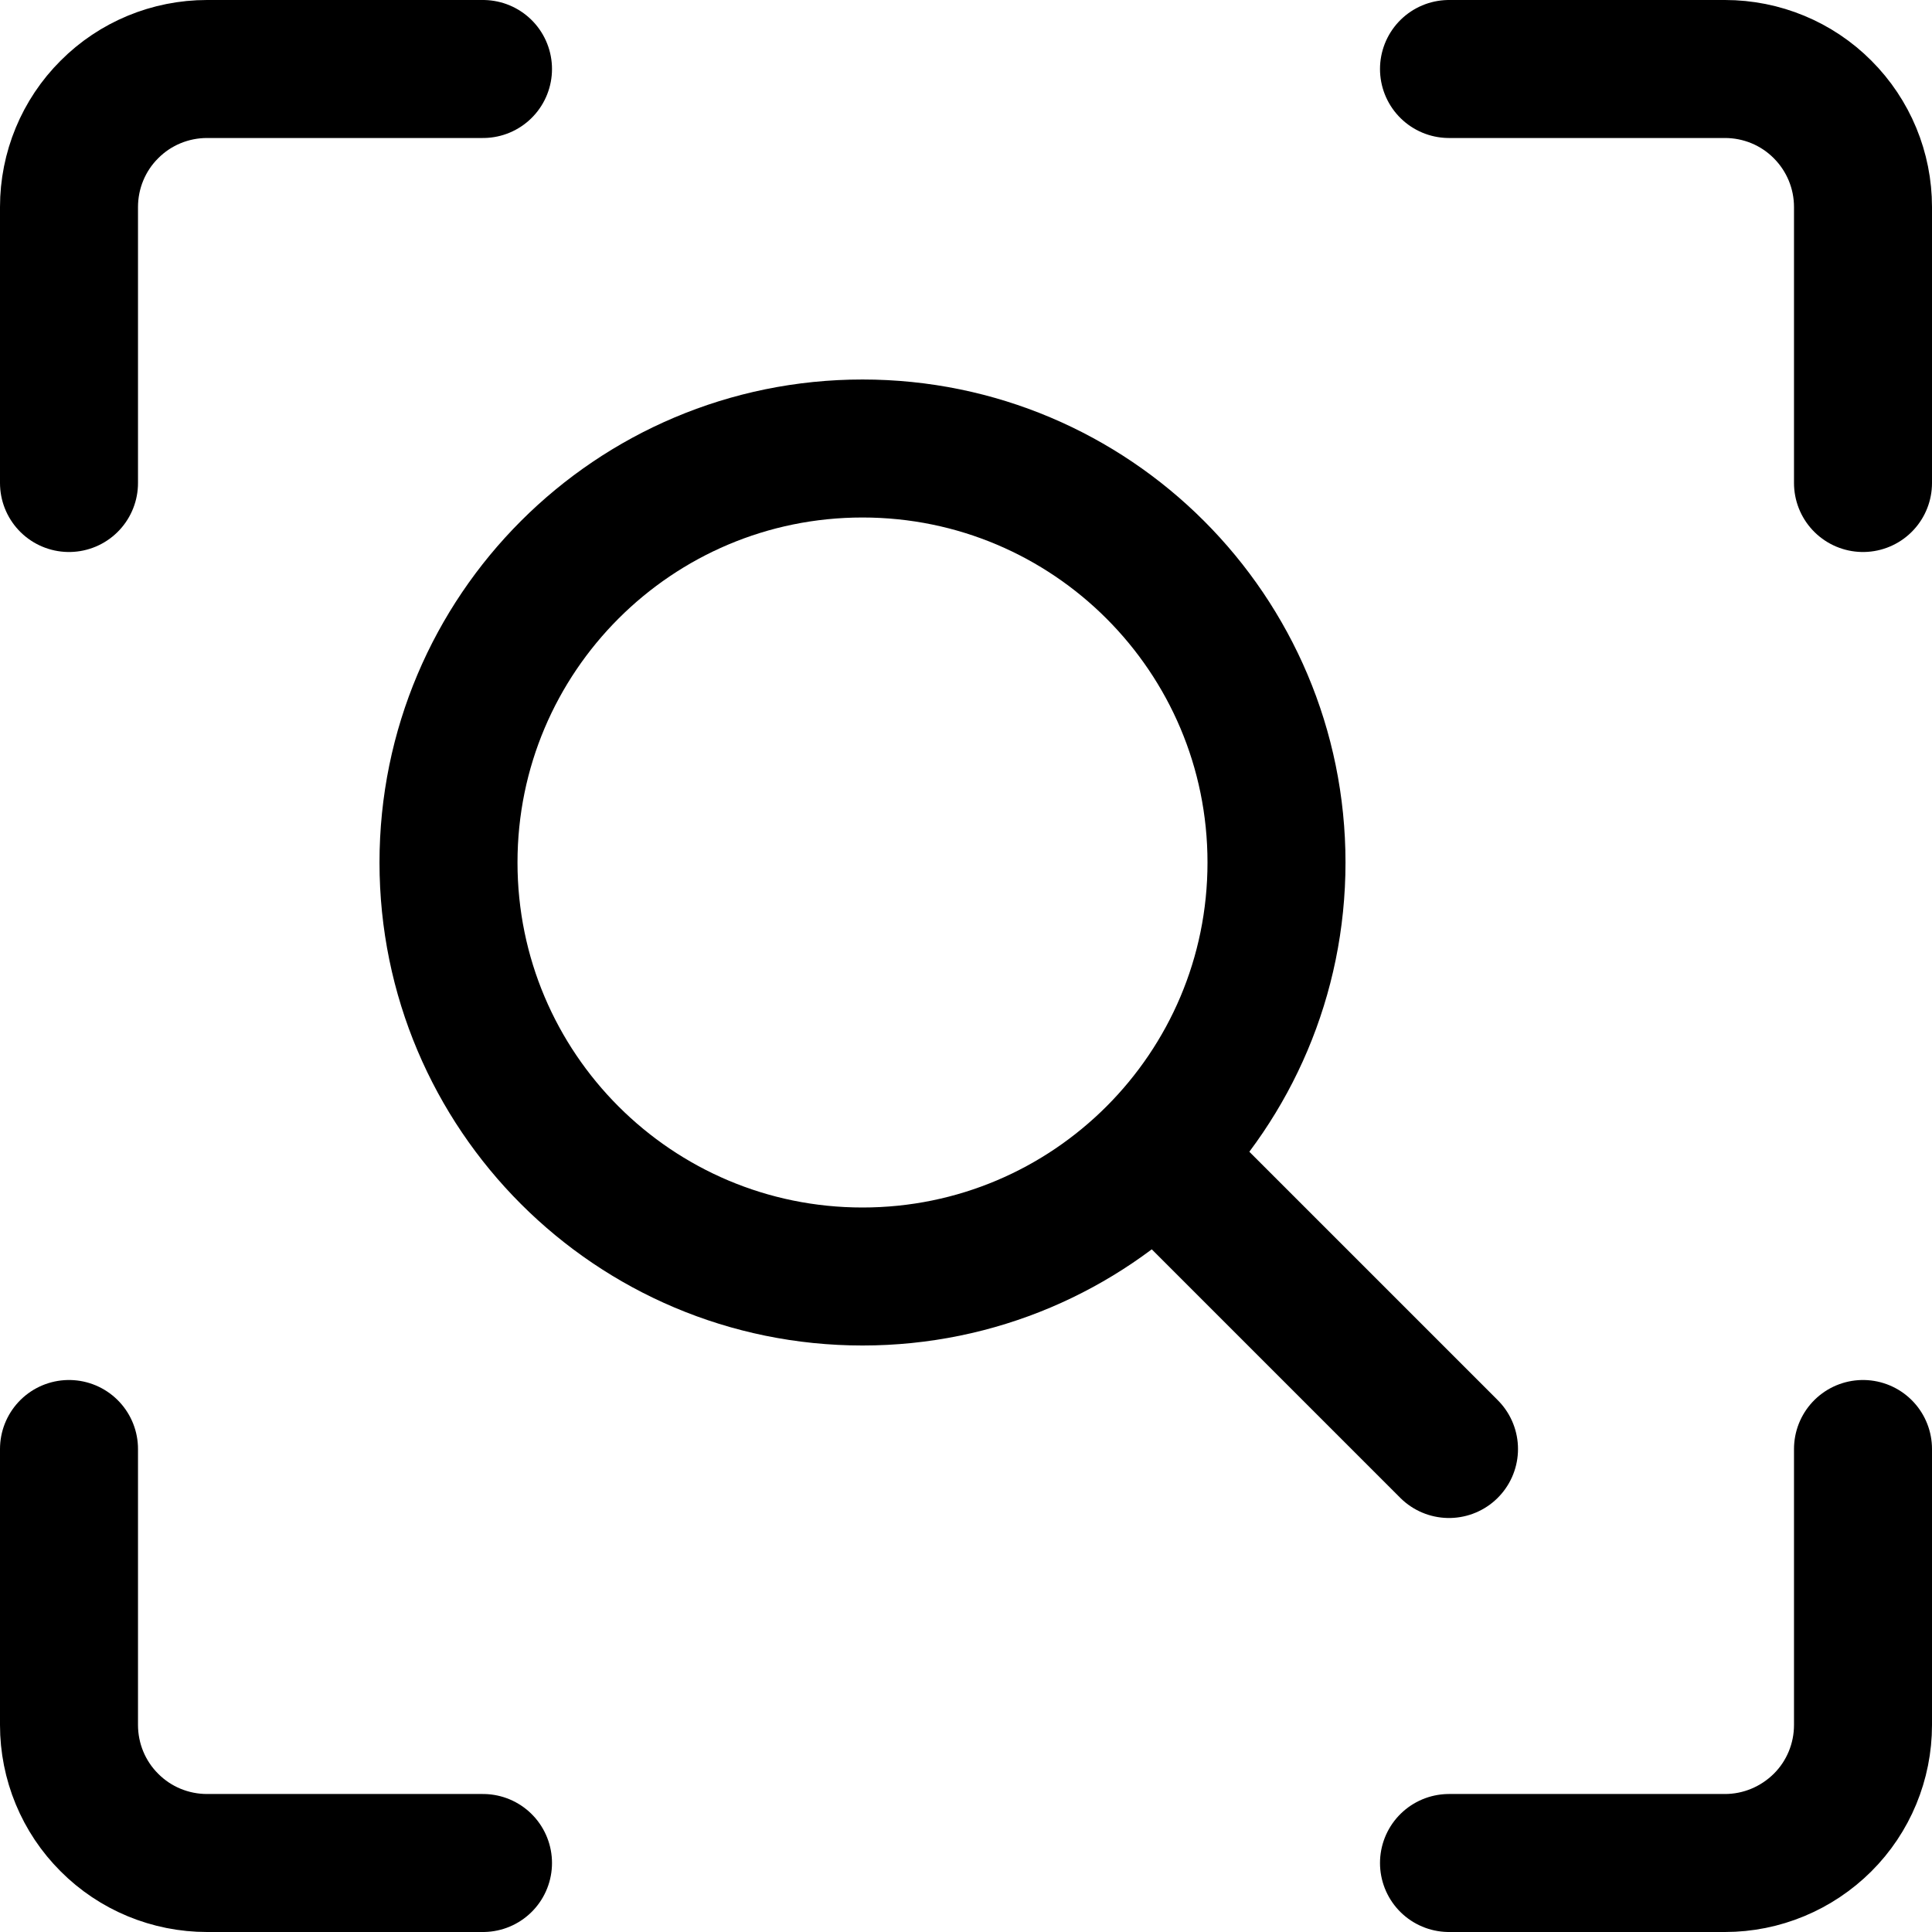
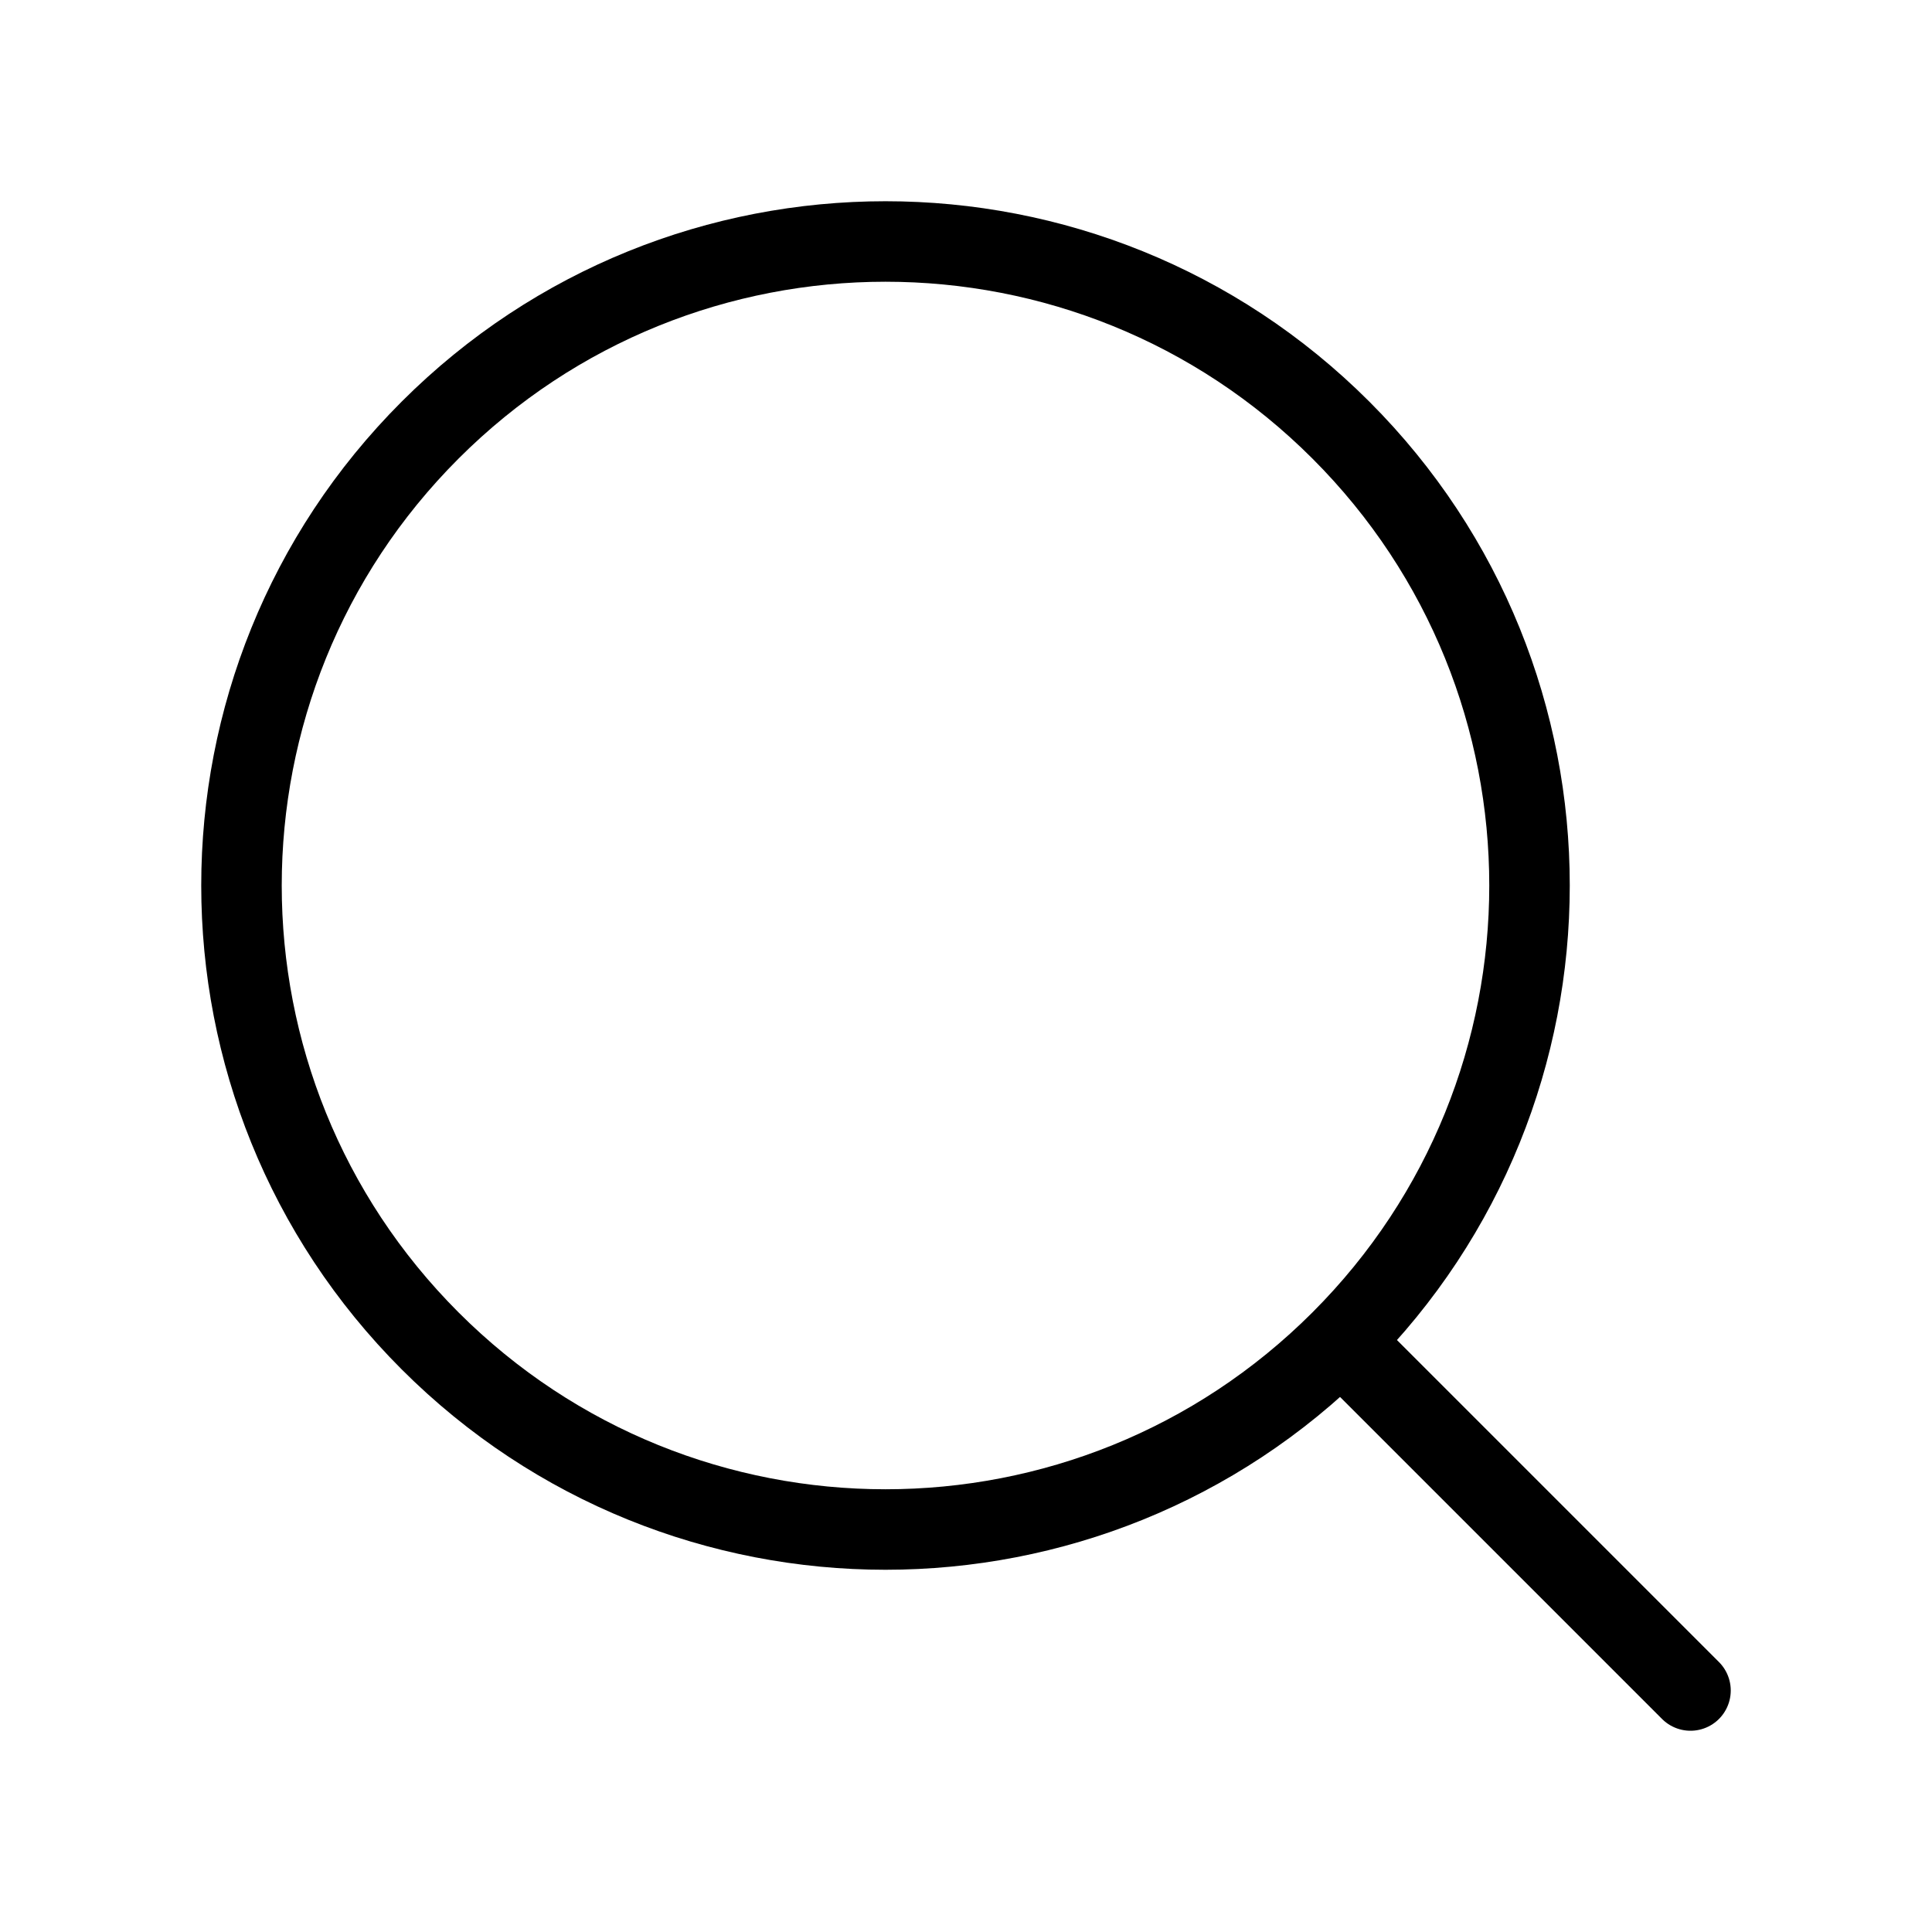
- <svg xmlns="http://www.w3.org/2000/svg" fill="none" viewBox="0 0 14 14" id="Search-Visual--Streamline-Core" height="14" width="14">
-   <g id="search-visual">
-     <path id="Vector" stroke="#000000" stroke-linecap="round" stroke-linejoin="round" d="M13.5 10.5v2c0 0.265 -0.105 0.52 -0.293 0.707s-0.442 0.293 -0.707 0.293h-2" stroke-width="1" />
-     <path id="Vector_2" stroke="#000000" stroke-linecap="round" stroke-linejoin="round" d="M10.5 0.5h2c0.265 0 0.52 0.105 0.707 0.293 0.188 0.188 0.293 0.442 0.293 0.707v2" stroke-width="1" />
-     <path id="Vector_3" stroke="#000000" stroke-linecap="round" stroke-linejoin="round" d="M0.5 3.5v-2c0 -0.265 0.105 -0.52 0.293 -0.707C0.98 0.605 1.235 0.5 1.5 0.5h2" stroke-width="1" />
-     <path id="Vector_4" stroke="#000000" stroke-linecap="round" stroke-linejoin="round" d="M3.5 13.5h-2c-0.265 0 -0.52 -0.105 -0.707 -0.293C0.605 13.02 0.5 12.765 0.5 12.5v-2" stroke-width="1" />
-     <path id="Ellipse 1174" stroke="#000000" d="M3.25 6.25a3 3 0 1 0 6 0 3 3 0 1 0 -6 0" stroke-width="1" />
-     <path id="Vector 2507" stroke="#000000" stroke-linecap="round" stroke-linejoin="round" d="m8.5 8.5 2 2" stroke-width="1" />
-   </g>
+ <svg xmlns="http://www.w3.org/2000/svg" width="1em" height="1em" viewBox="0 0 24 24">
+   <path fill="none" stroke="currentColor" stroke-linecap="round" stroke-linejoin="round" d="m21 21l-4.343-4.343m0 0A8 8 0 1 0 5.343 5.343a8 8 0 0 0 11.314 11.314" />
</svg>
